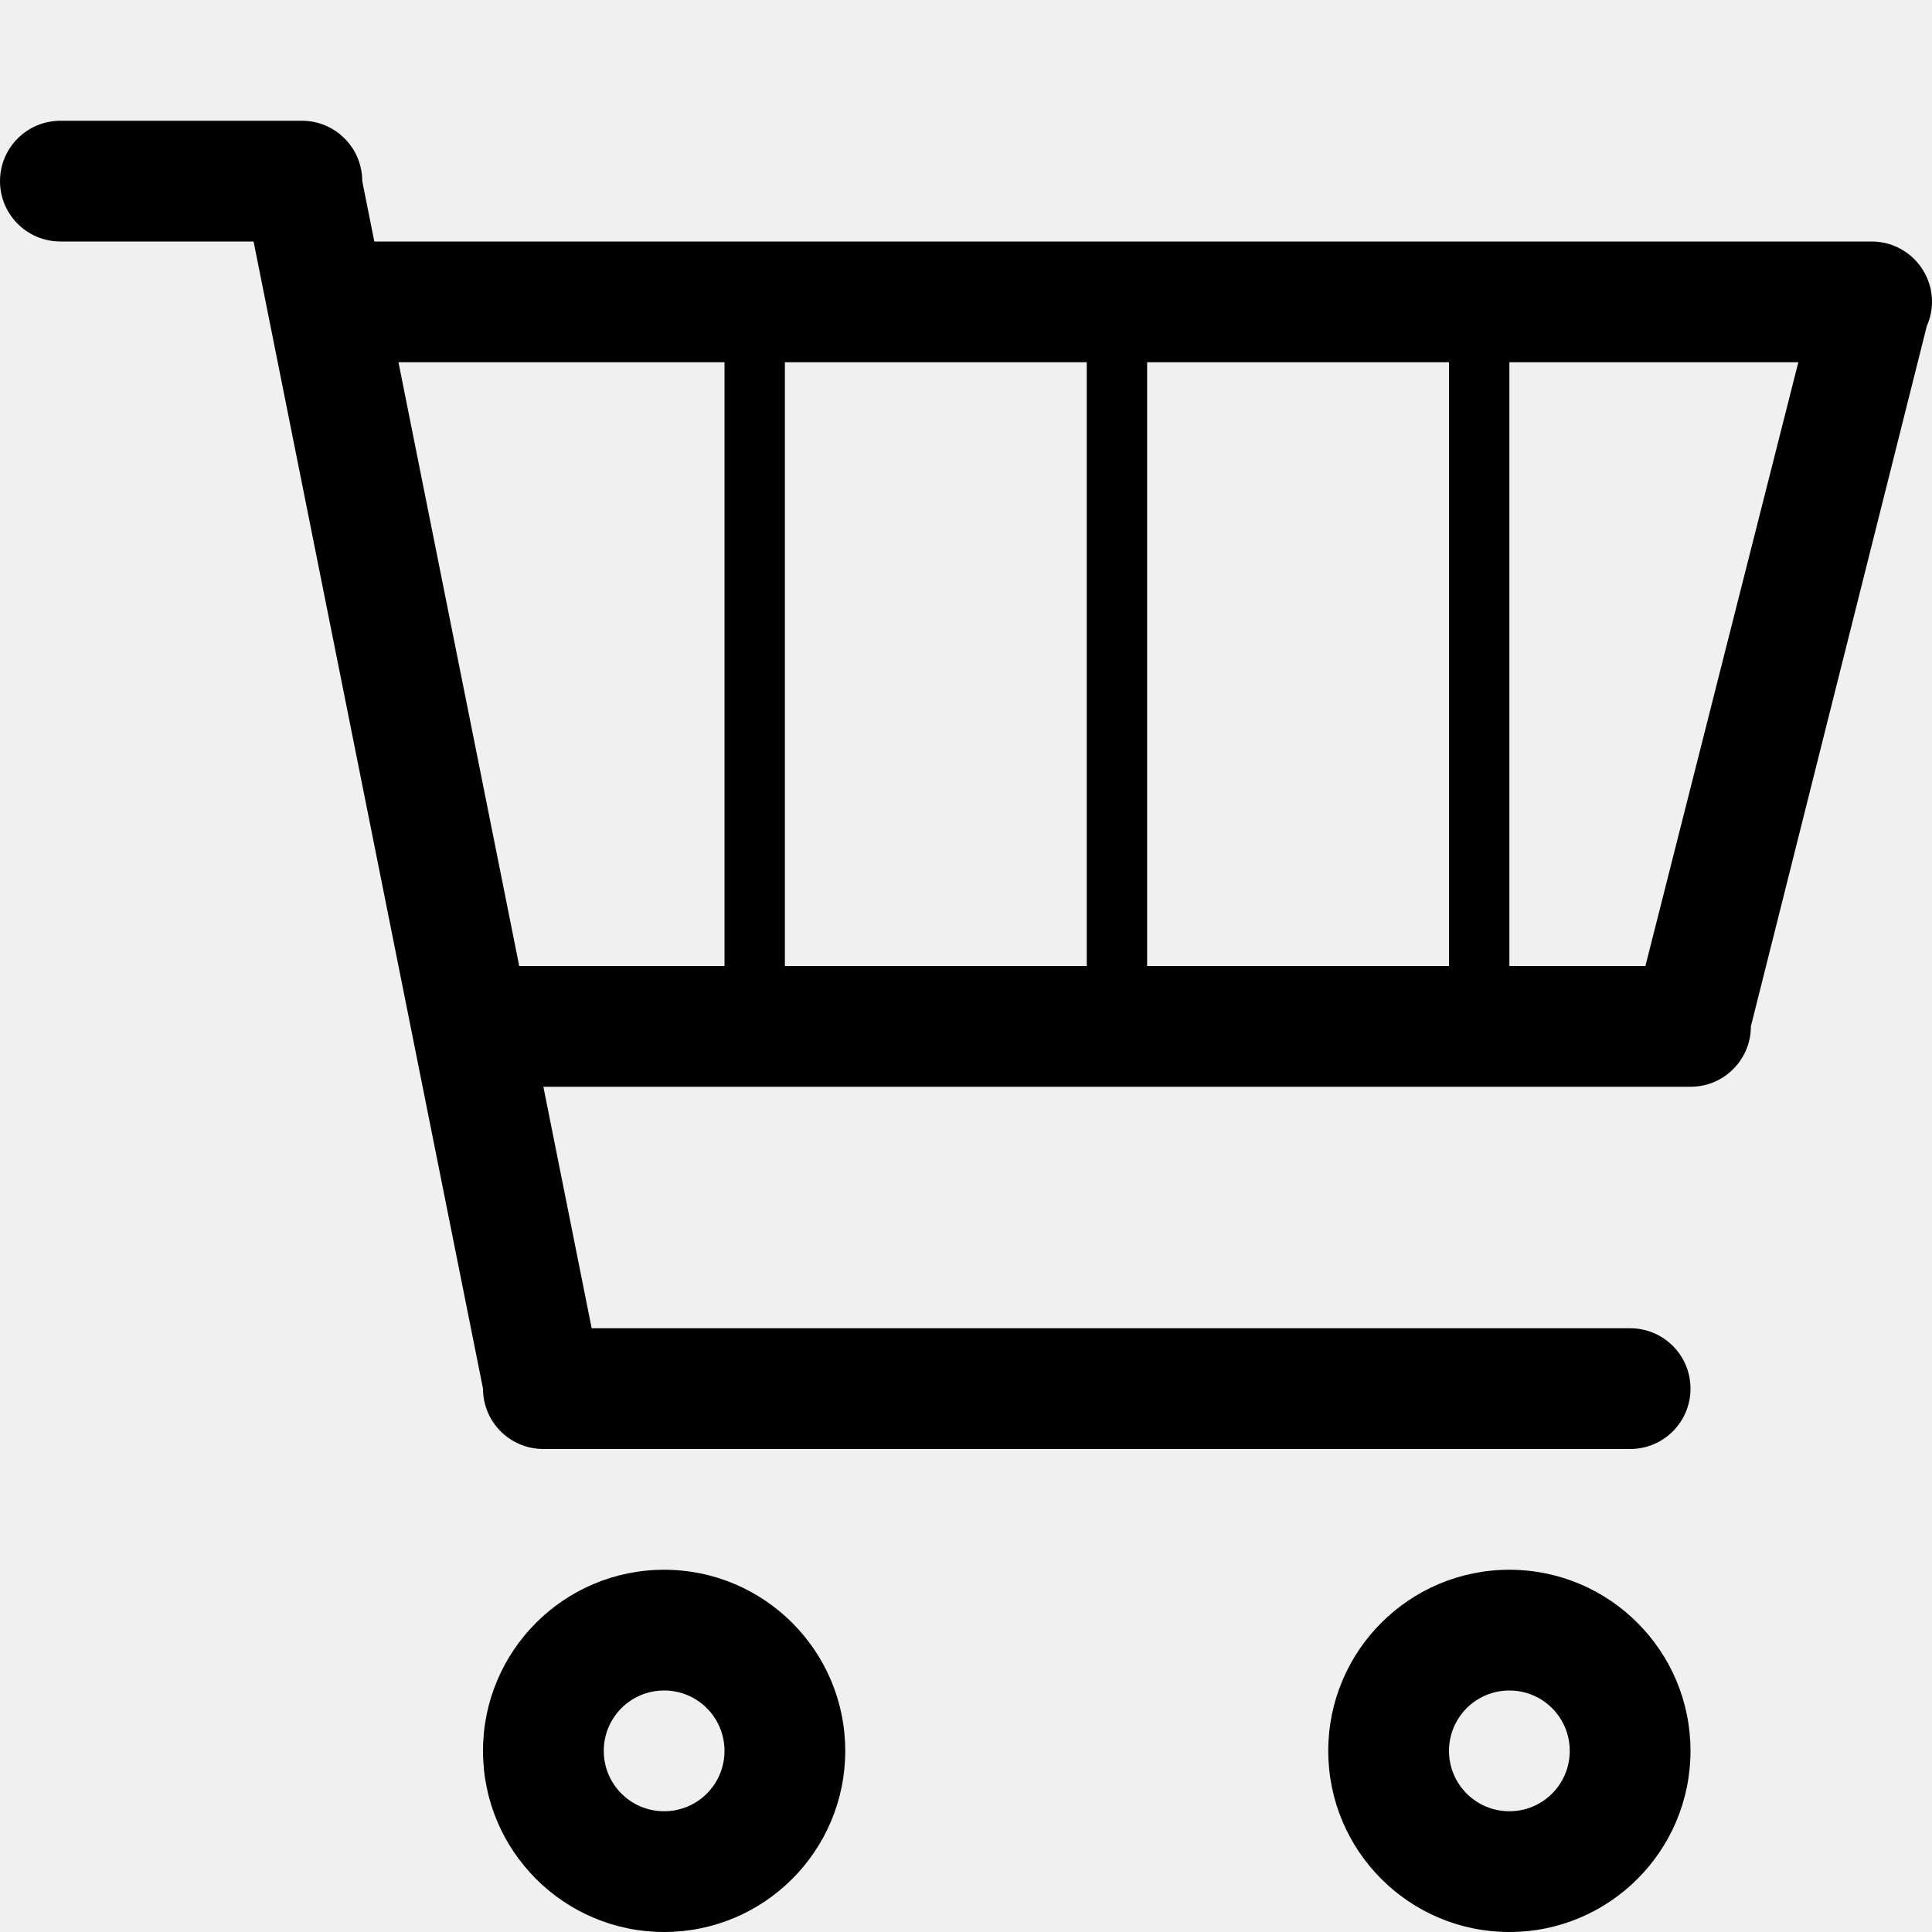
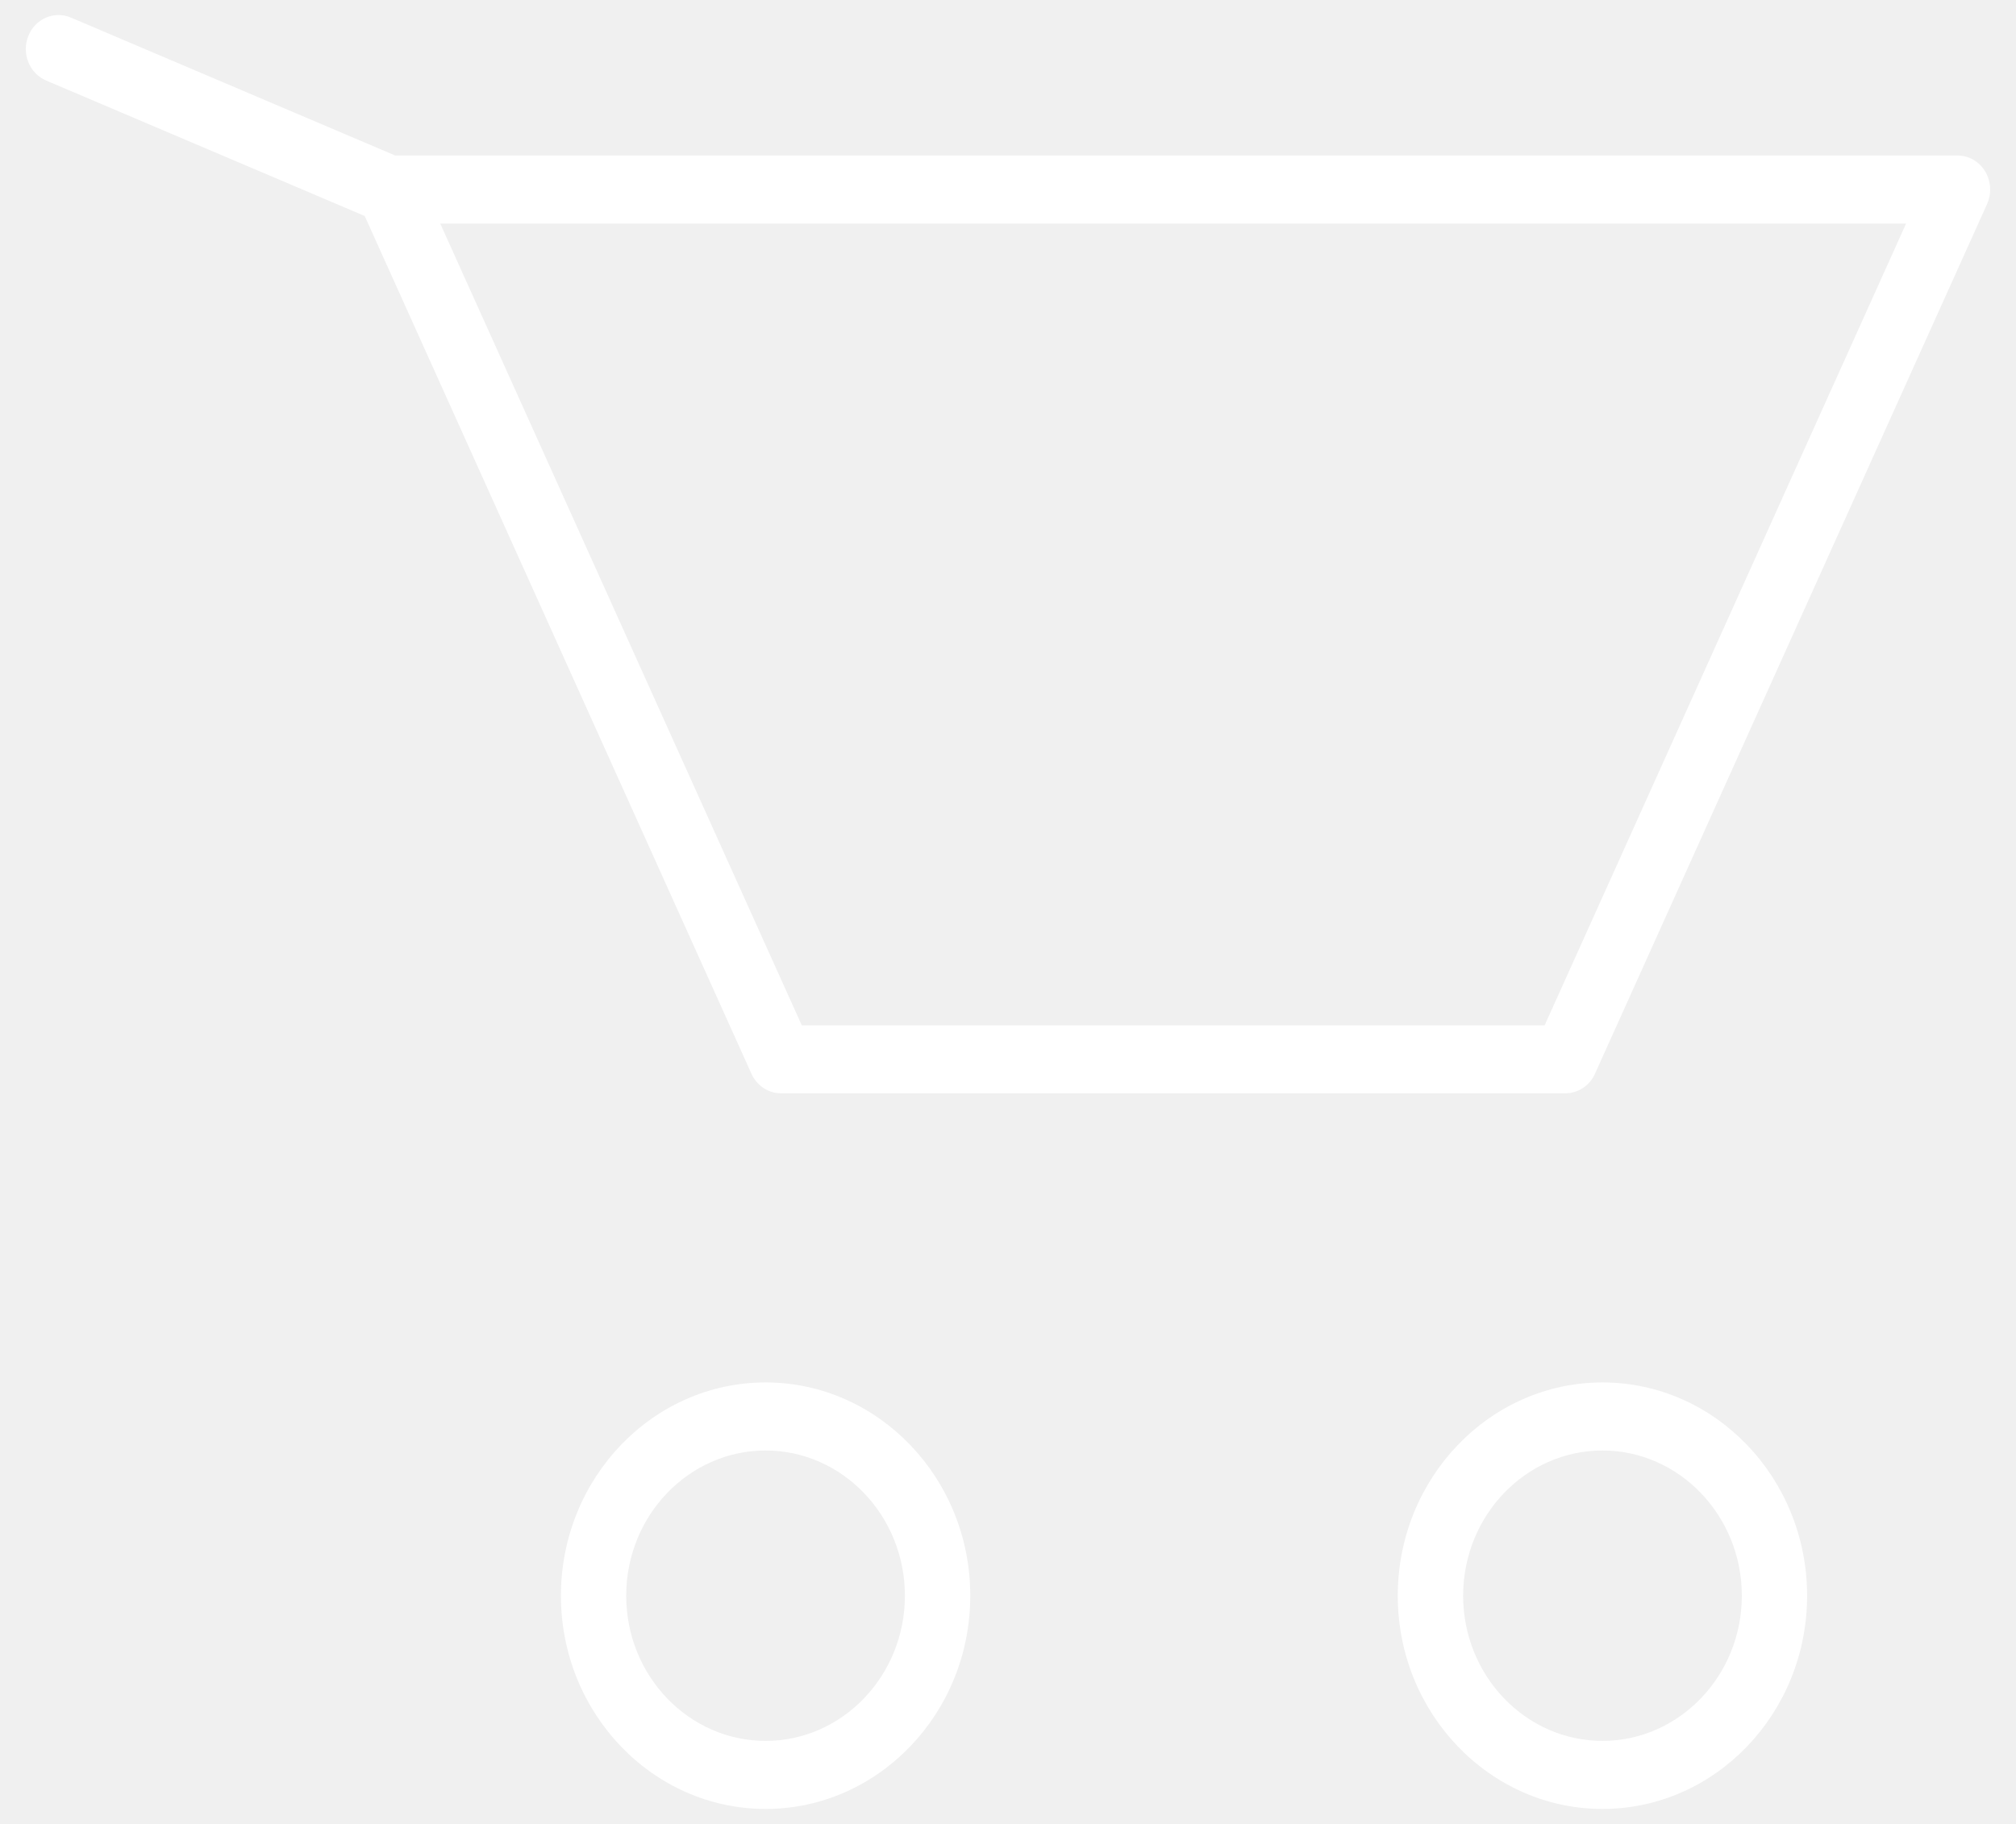
- <svg xmlns="http://www.w3.org/2000/svg" version="1.1" width="32" height="32" viewBox="0 0 32 32">
-   <path d="M31.914 5.4l-2.914 11.6c0 0.139-0.028 0.27-0.078 0.389-0.102 0.24-0.293 0.432-0.532 0.533-0.12 0.051-0.252 0.078-0.39 0.078h-19l0.8 4h17.2c0.553 0 1 0.447 1 1s-0.447 1-1 1h-18c-0.553 0-1-0.447-1-1l-3.8-19h-3.2c-0.552 0-1-0.448-1-1s0.448-1 1-1h4c0.553 0 1 0.448 1 1l0.2 1h24.8c0.553 0 1 0.448 1 1 0 0.143-0.032 0.277-0.086 0.4zM8.6 16h3.4v-10h-5.4l2 10zM18 6h-5v10h5v-10zM24 6h-5v10h5v-10zM25 6v10h2.253l2.533-10h-4.786zM11 26c1.657 0 3 1.344 3 3s-1.343 3-3 3-3-1.344-3-3 1.343-3 3-3zM11 30c0.553 0 1-0.447 1-1s-0.447-1-1-1-1 0.447-1 1 0.447 1 1 1zM25 26c1.657 0 3 1.344 3 3s-1.343 3-3 3-3-1.344-3-3 1.343-3 3-3zM25 30c0.553 0 1-0.447 1-1s-0.447-1-1-1-1 0.447-1 1 0.447 1 1 1z" />
+ <svg xmlns="http://www.w3.org/2000/svg" width="21" height="19" viewBox="0 0 21 19" fill="none">
+   <path fill-rule="evenodd" clip-rule="evenodd" d="M5.843 16.623C5.843 15.398 6.799 14.401 7.975 14.401C9.15 14.401 10.107 15.398 10.107 16.623C10.107 17.847 9.15 18.844 7.975 18.844C6.799 18.844 5.843 17.847 5.843 16.623ZM6.523 16.623C6.523 17.456 7.174 18.135 7.975 18.135C8.775 18.135 9.426 17.456 9.426 16.623C9.426 15.789 8.775 15.11 7.975 15.11C7.174 15.11 6.523 15.789 6.523 16.623Z" fill="white" />
+   <path fill-rule="evenodd" clip-rule="evenodd" d="M14.56 16.623C14.56 15.398 15.517 14.401 16.692 14.401C17.868 14.401 18.824 15.398 18.824 16.623C18.824 17.847 17.868 18.844 16.692 18.844C15.517 18.844 14.56 17.847 14.56 16.623ZM15.241 16.623C15.241 17.456 15.892 18.135 16.692 18.135C17.492 18.135 18.144 17.456 18.144 16.623C18.144 15.789 17.492 15.11 16.692 15.11C15.892 15.11 15.241 15.789 15.241 16.623Z" fill="white" />
+   <path fill-rule="evenodd" clip-rule="evenodd" d="M20.391 1.62C20.507 1.62 20.616 1.682 20.678 1.784C20.74 1.887 20.748 2.015 20.699 2.125L16.614 11.186C16.558 11.31 16.438 11.389 16.306 11.389H8.135C8.004 11.389 7.884 11.31 7.828 11.186L3.799 2.25L0.481 0.839C0.307 0.765 0.223 0.558 0.294 0.377C0.365 0.196 0.564 0.109 0.738 0.183L4.117 1.62H20.391ZM8.352 10.681H16.09L19.855 2.329H4.586L8.352 10.681Z" fill="white" />
</svg>
